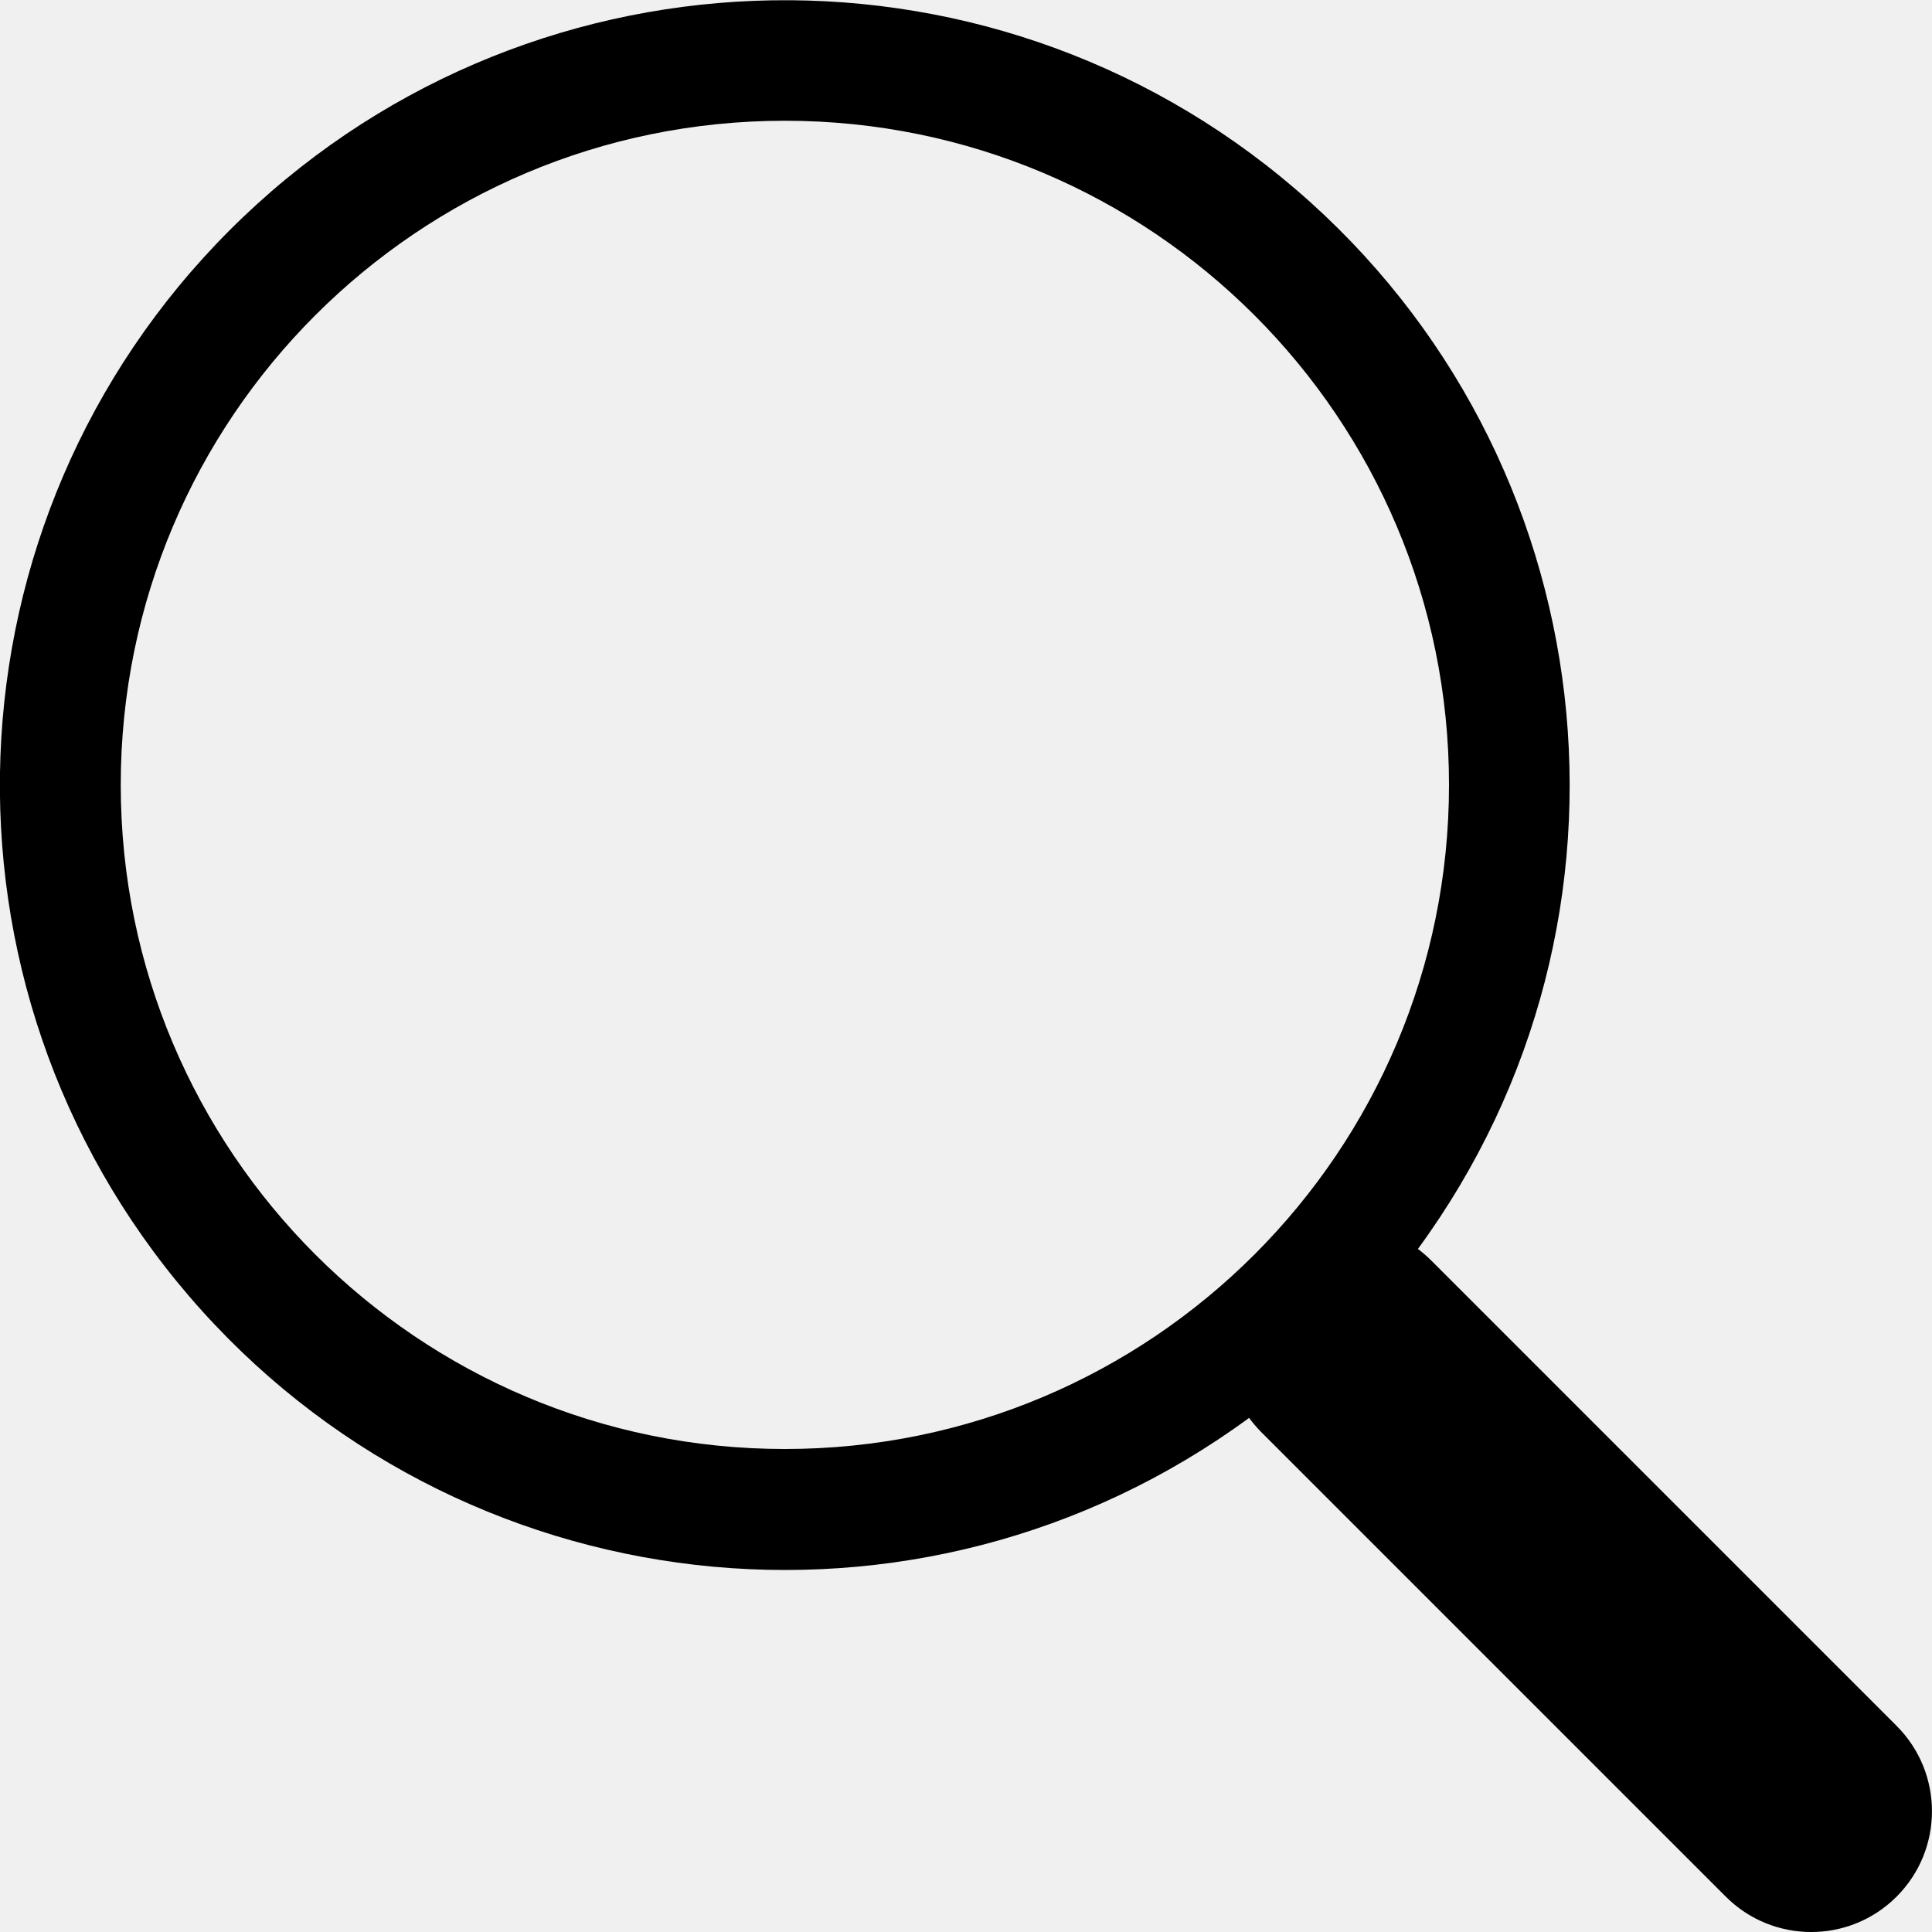
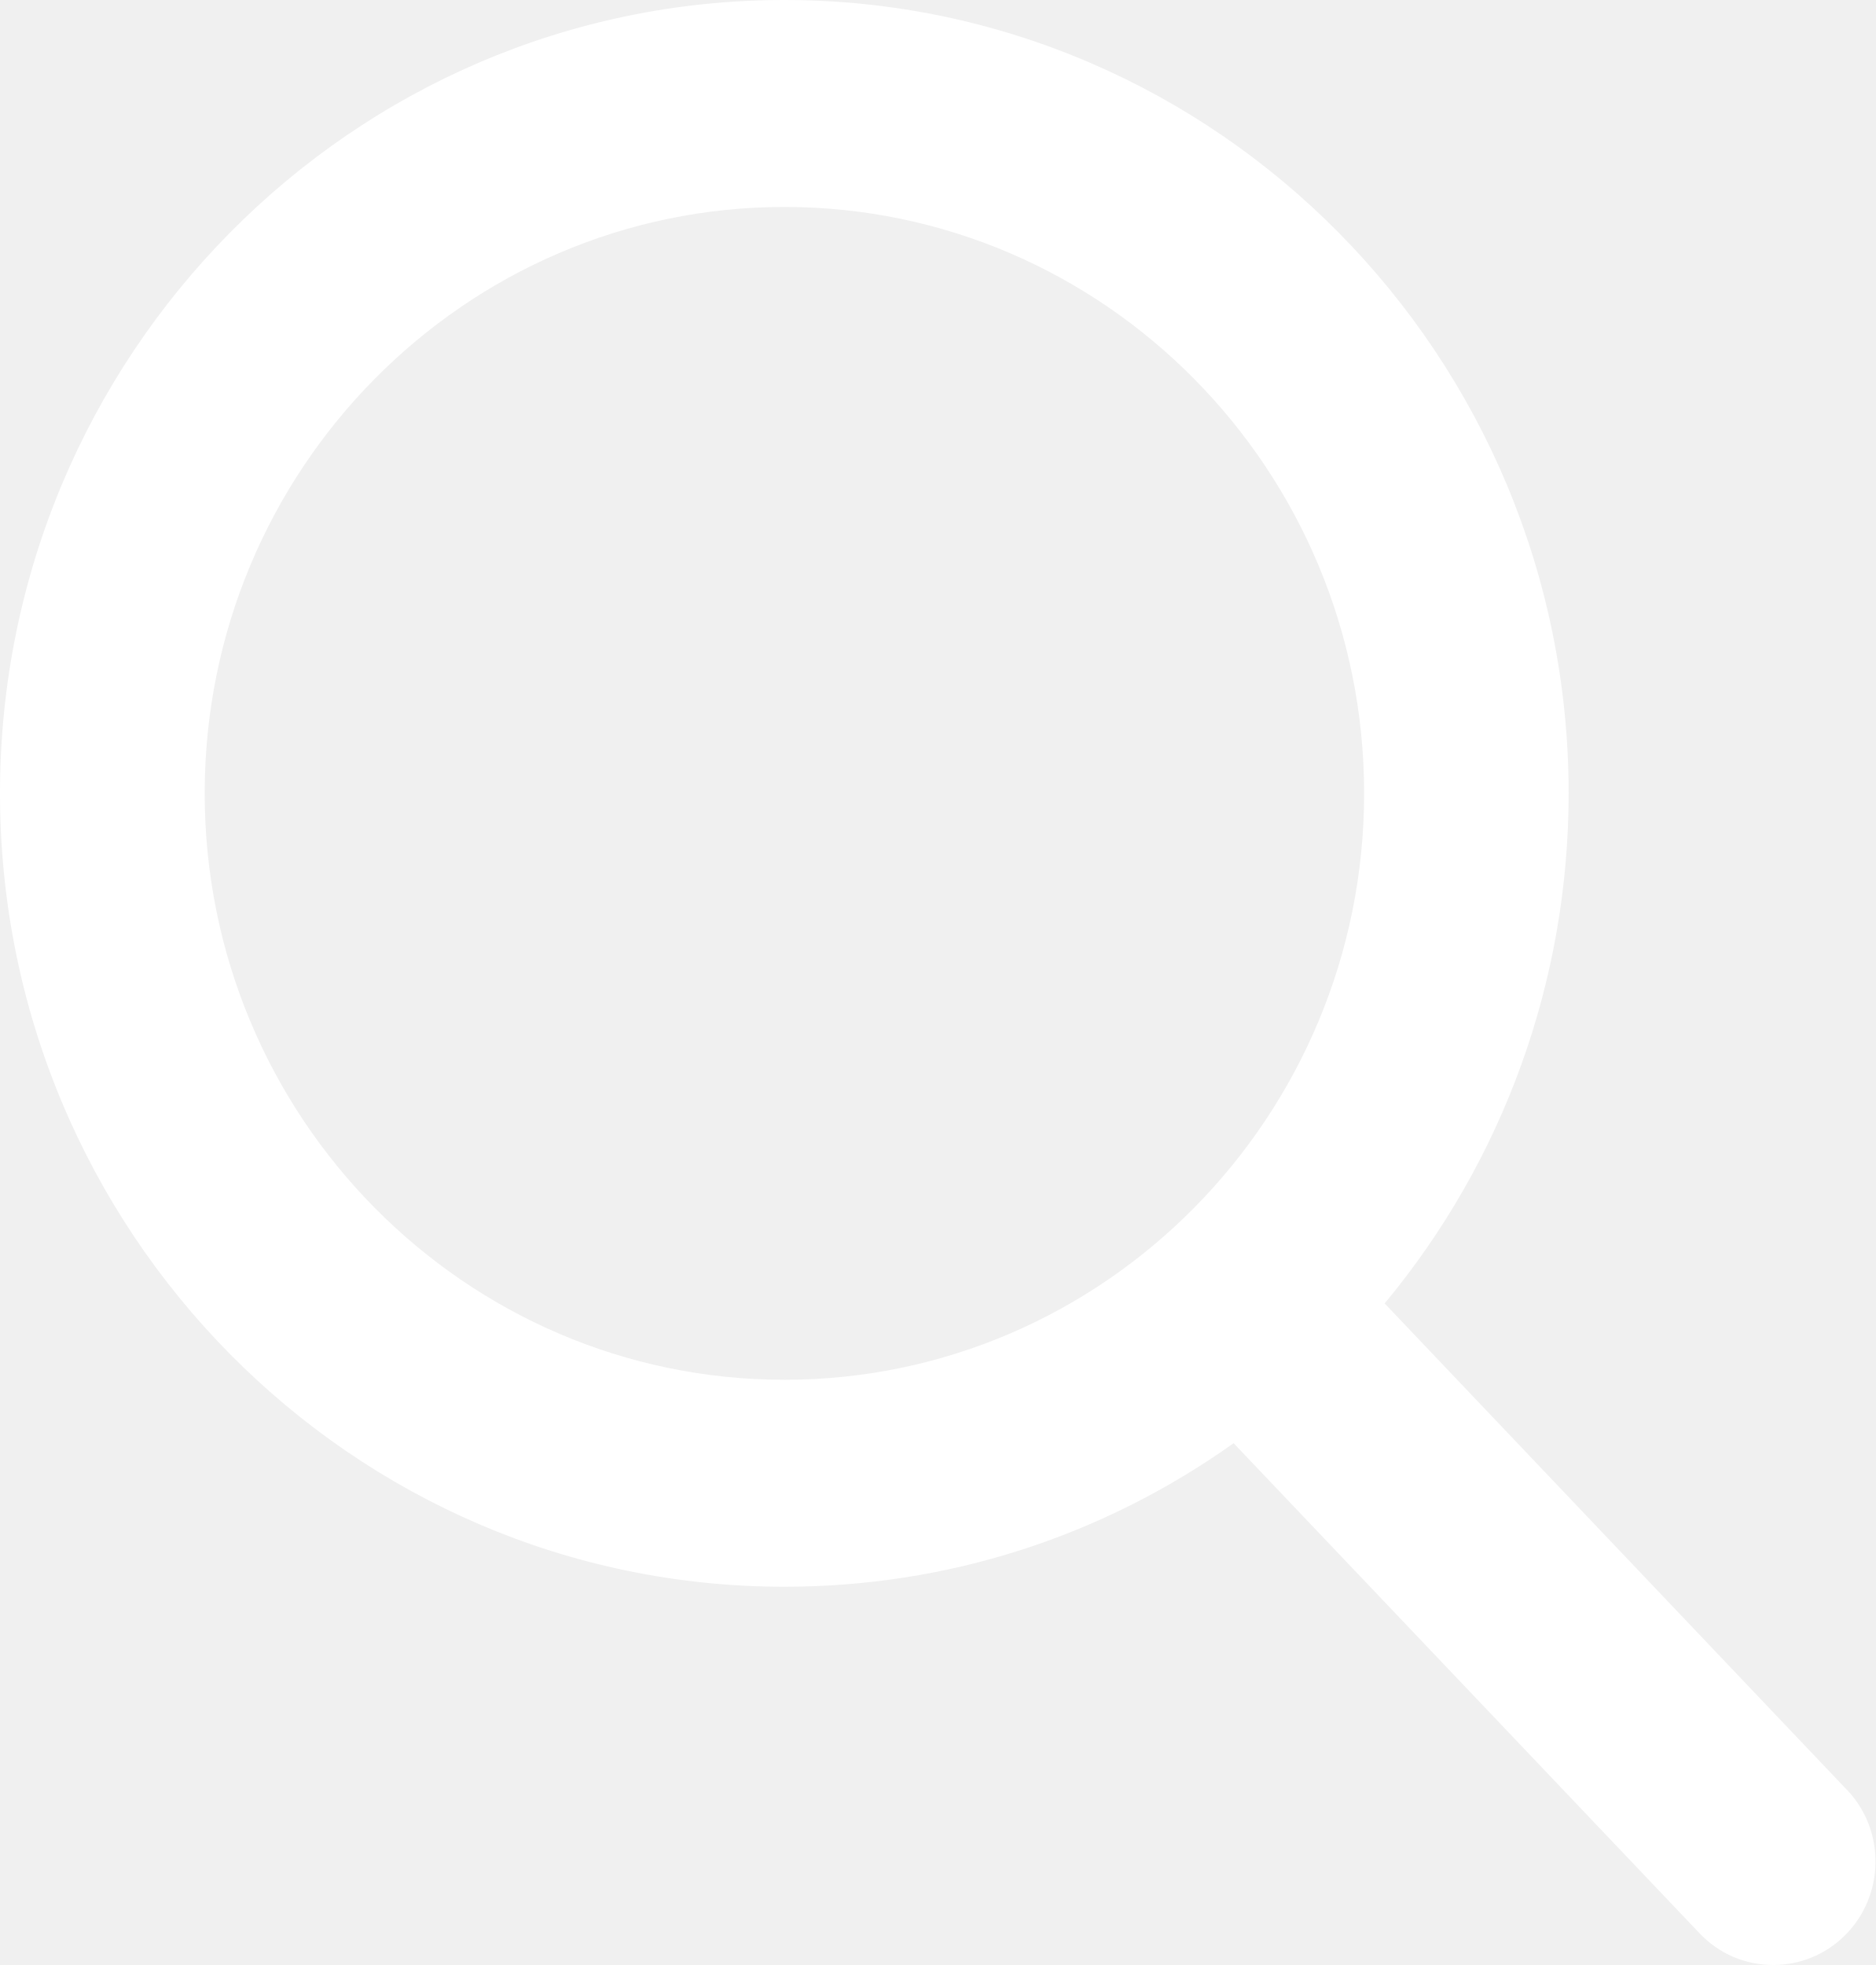
- <svg xmlns="http://www.w3.org/2000/svg" width="16" height="16" fill="currentColor" class="bi bi-search" viewBox="0 0 16 16">
-   <path d="M11.742 10.344a6.5 6.5 0 1 0-1.397 1.398h-.001c.03.04.062.078.098.115l3.85 3.85a1 1 0 0 0 1.415-1.414l-3.85-3.85a1.007 1.007 0 0 0-.115-.1zM12 6.5a5.5 5.5 0 1 1-11 0 5.5 5.5 0 0 1 11 0z" />
+ <svg xmlns="http://www.w3.org/2000/svg" width="21" height="22" viewBox="0 0 21 22">
+   <g fill="none" fill-rule="evenodd">
+     <g fill="#FFF" fill-rule="nonzero">
+       <g>
+         <path d="M20.68 20.039l-5.176-5.446c1.33-1.6 2.06-3.614 2.06-5.71C17.564 3.984 13.624 0 8.782 0 3.94 0 0 3.985 0 8.882c0 4.898 3.94 8.883 8.782 8.883 1.818 0 3.55-.555 5.031-1.607l5.217 5.487c.218.229.51.355.825.355.298 0 .58-.115.794-.323.455-.443.47-1.178.032-1.638zM8.783 2.317c3.58 0 6.491 2.945 6.491 6.565 0 3.62-2.912 6.566-6.49 6.566-3.58 0-6.492-2.945-6.492-6.566 0-3.62 2.912-6.565 6.491-6.565z" transform="translate(-1171 -57) translate(1171 57)" />
+       </g>
+     </g>
+   </g>
</svg>
